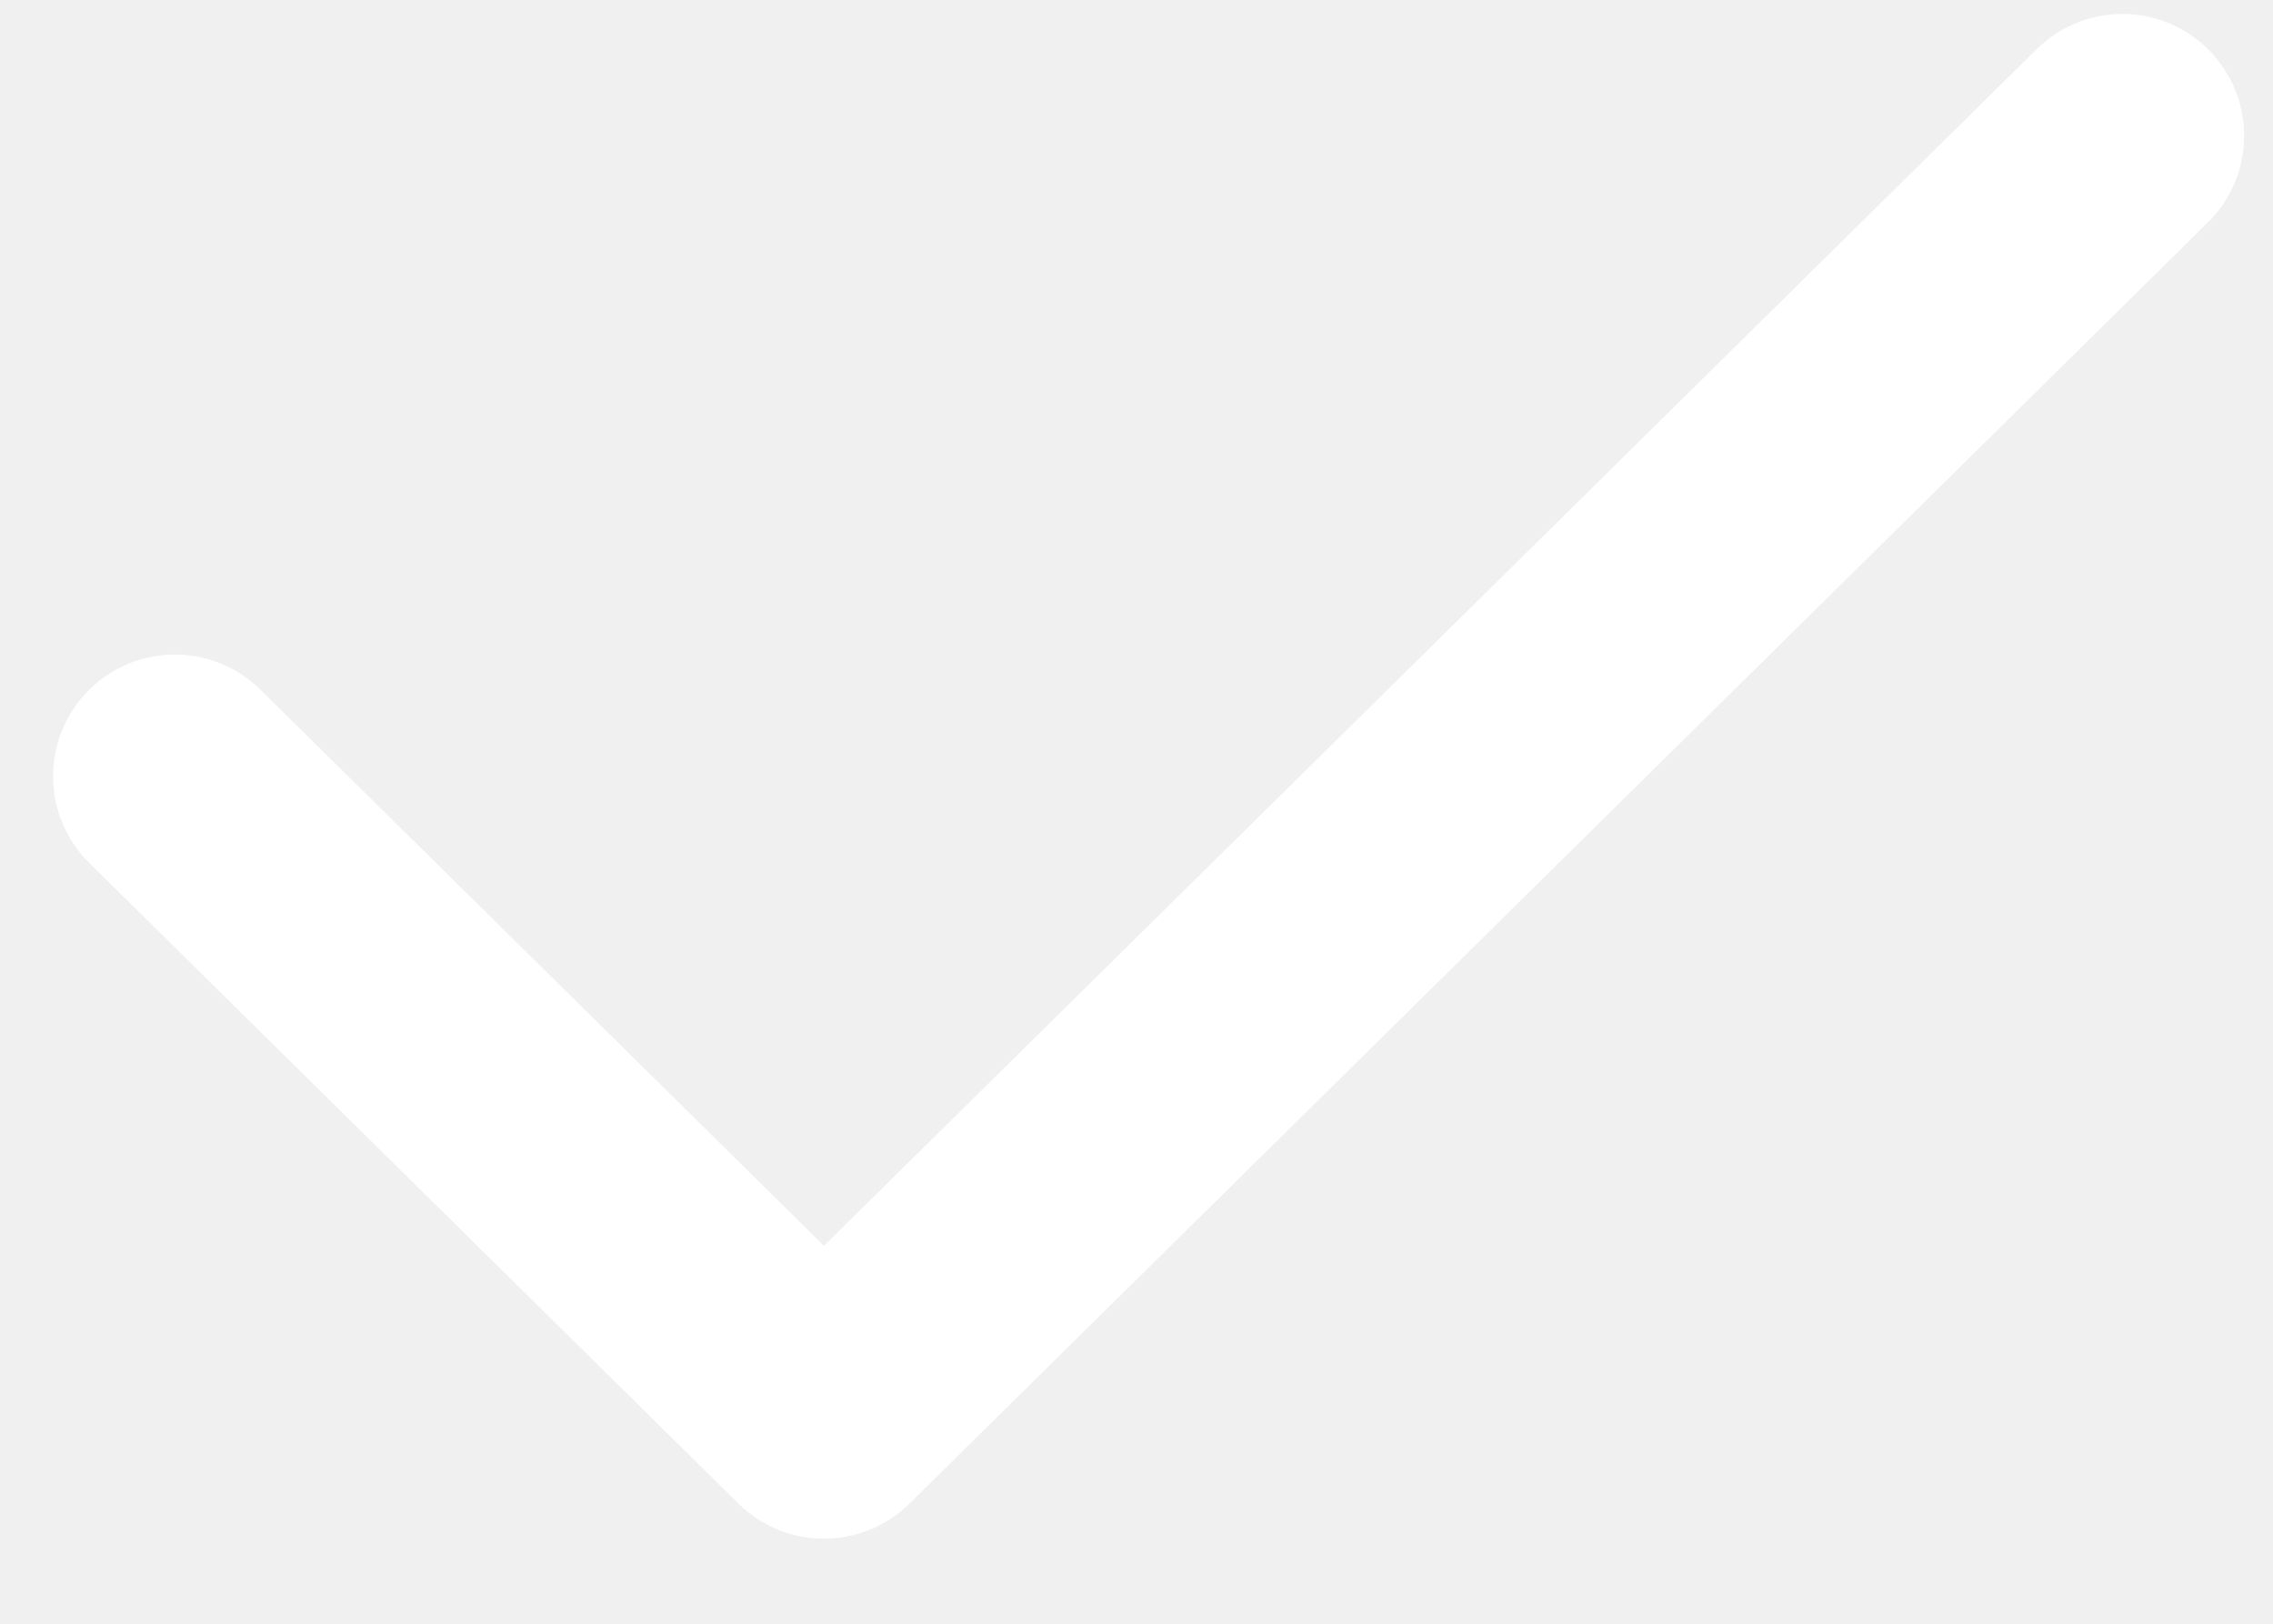
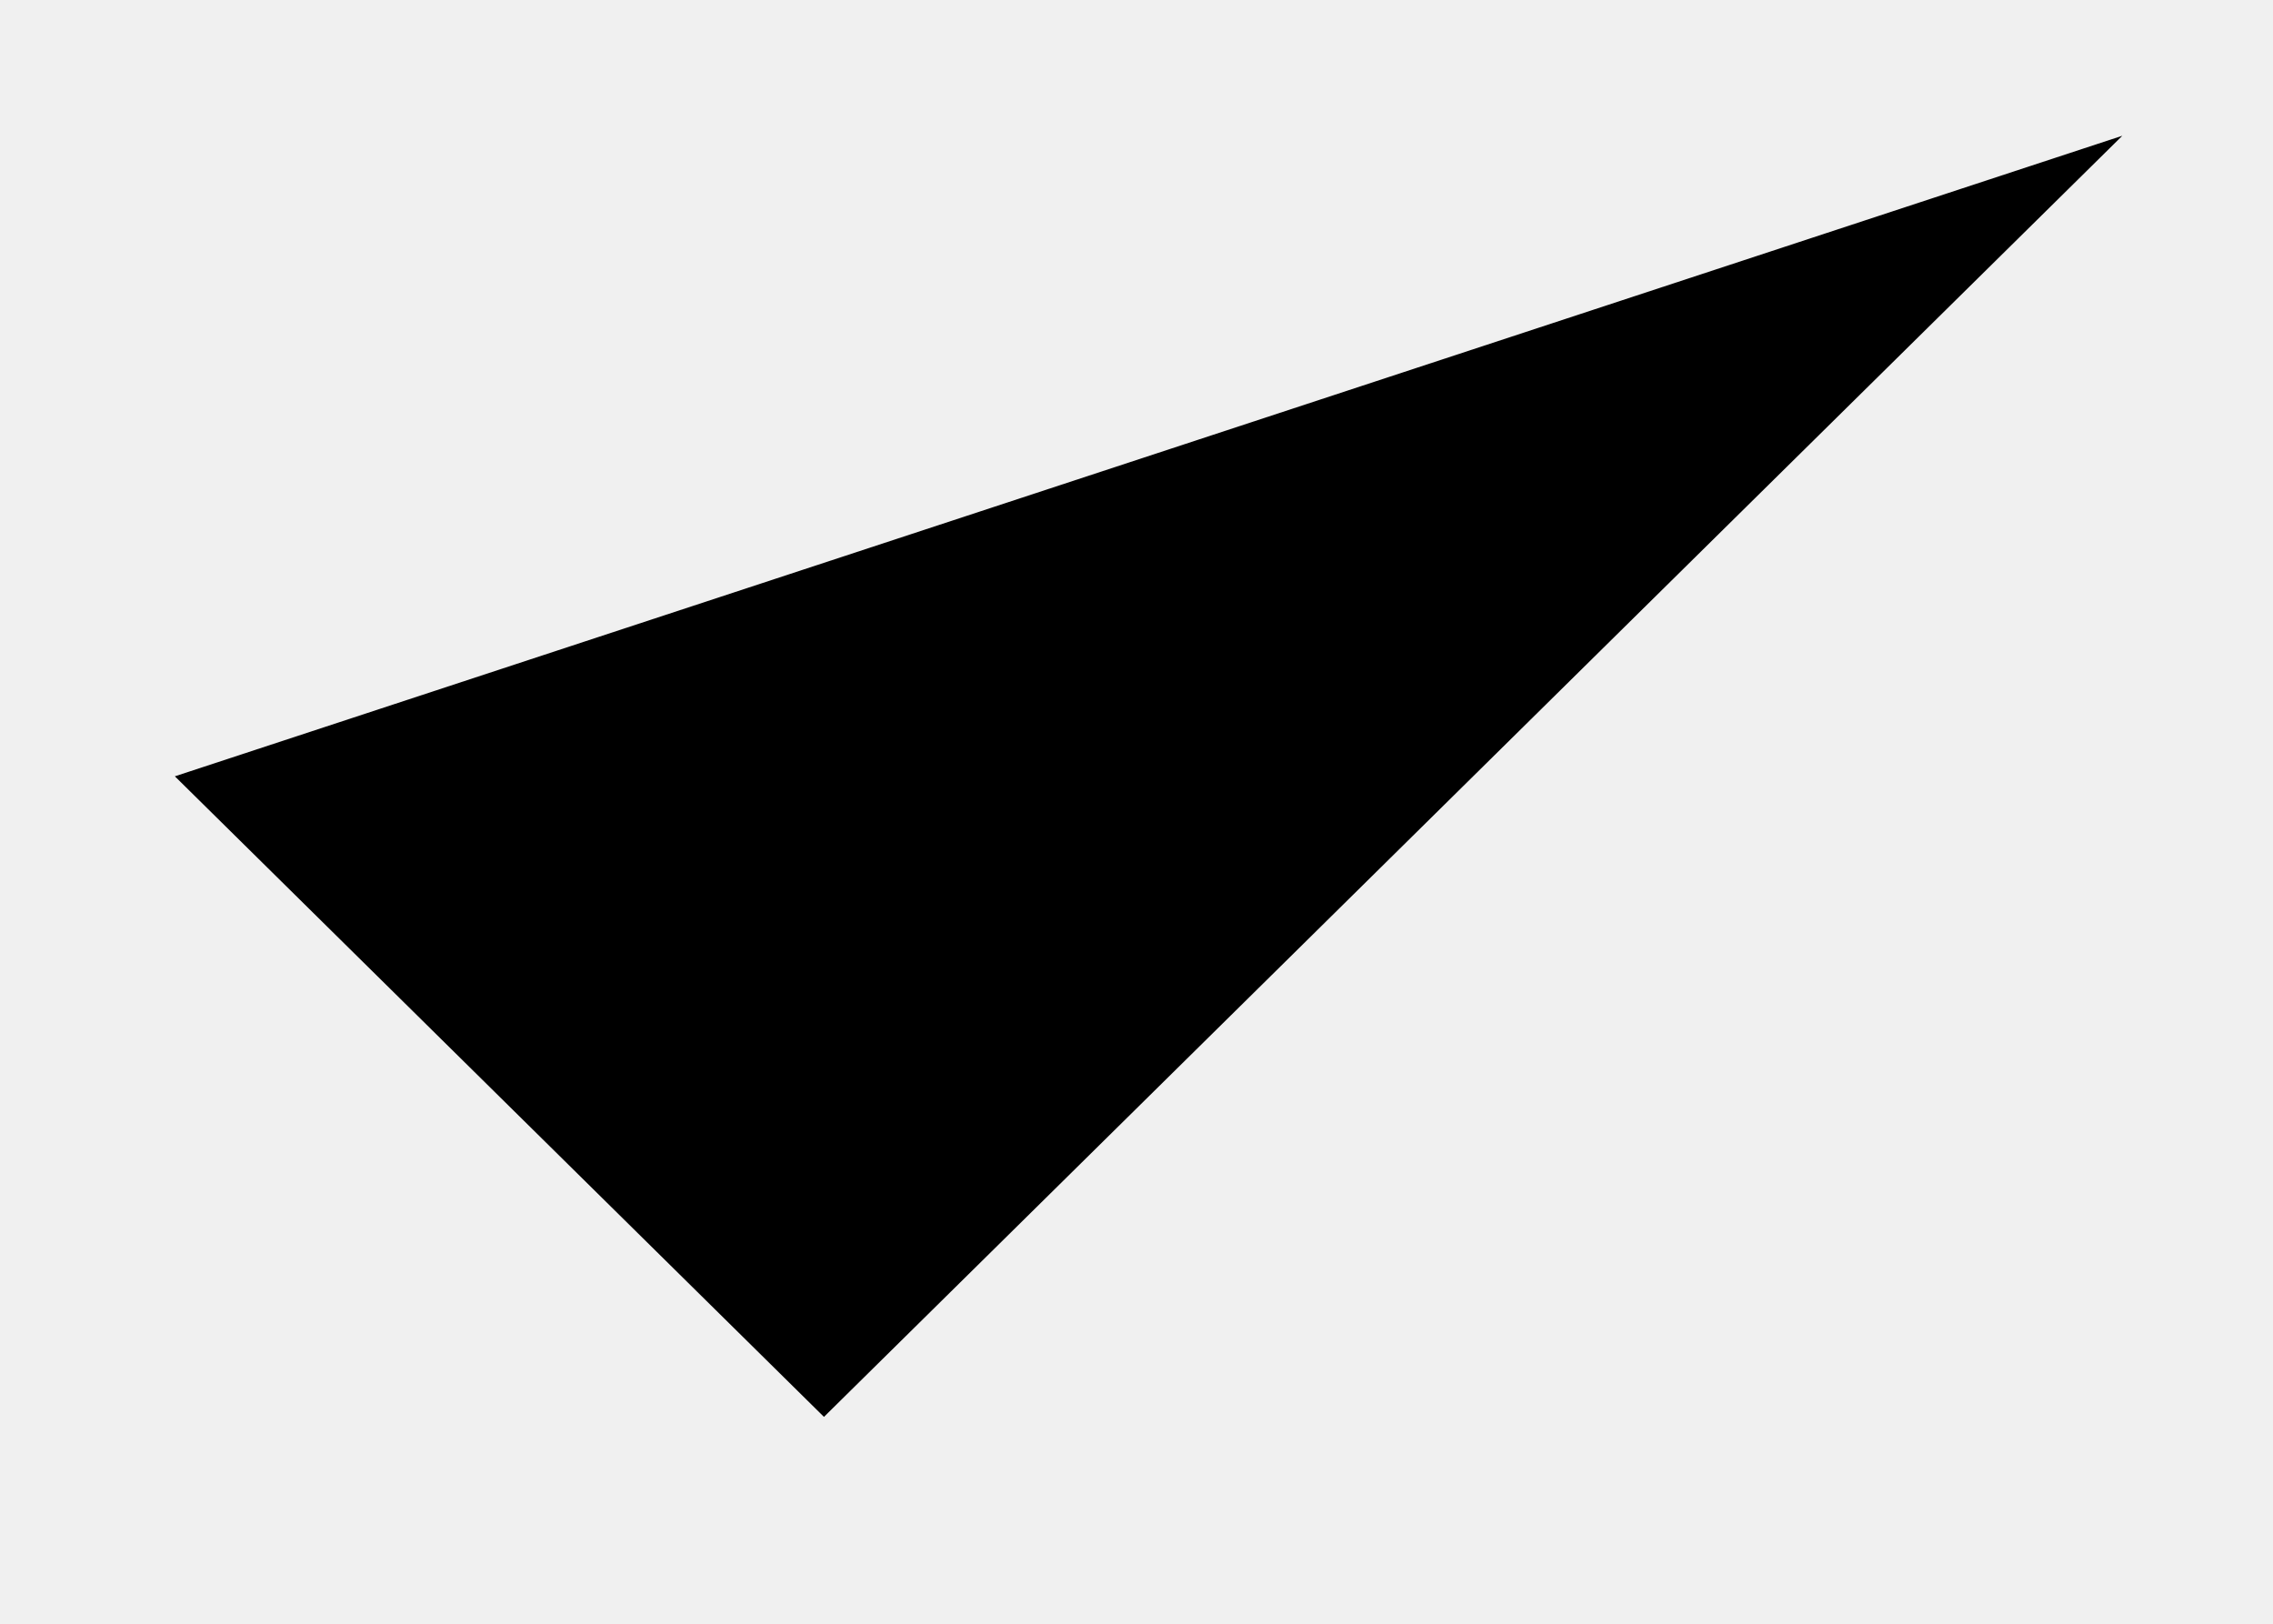
- <svg xmlns="http://www.w3.org/2000/svg" width="14" height="10" viewBox="0 0 14 10" fill="none">
-   <path d="M1.077 4.781L5.075 8.726L13.072 0.836" stroke="white" stroke-width="1.5" stroke-linecap="round" stroke-linejoin="round" />
+ <svg xmlns="http://www.w3.org/2000/svg" width="14" height="10" viewBox="0 0 14 10">
+   <path d="M1.077 4.781L5.075 8.726L13.072 0.836" stroke-width="1.5" stroke-linecap="round" stroke-linejoin="round" />
</svg>
